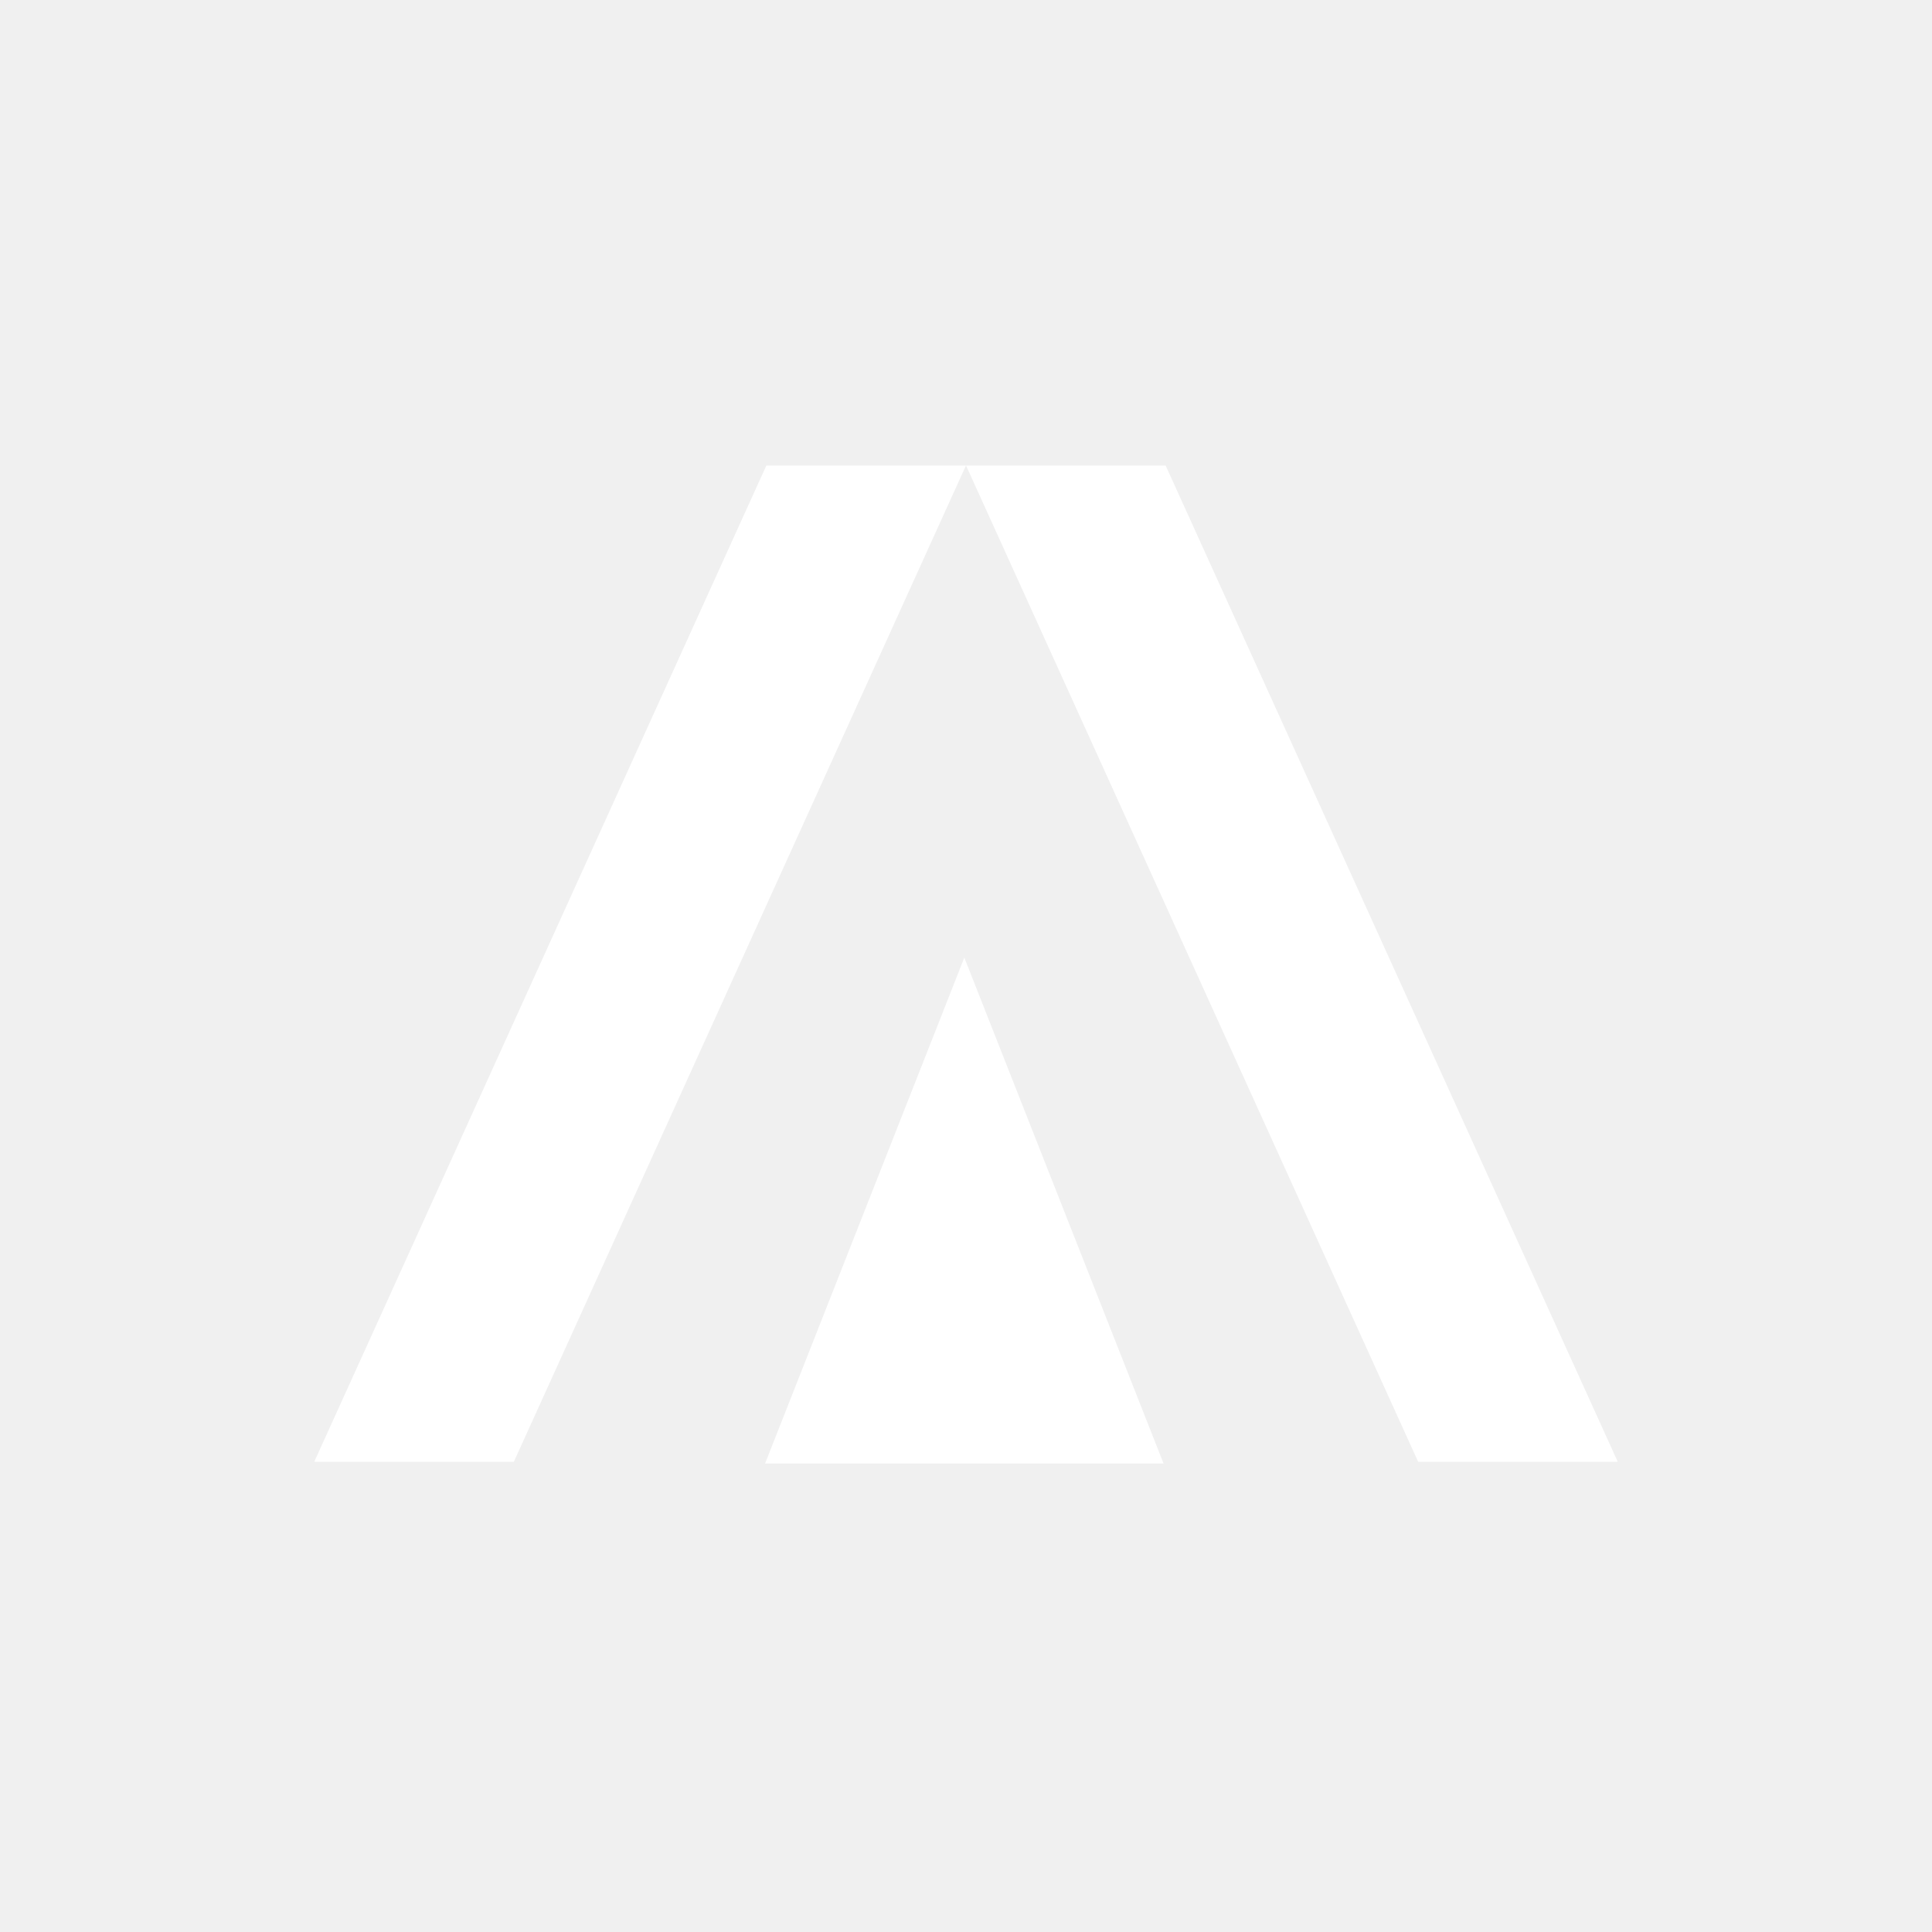
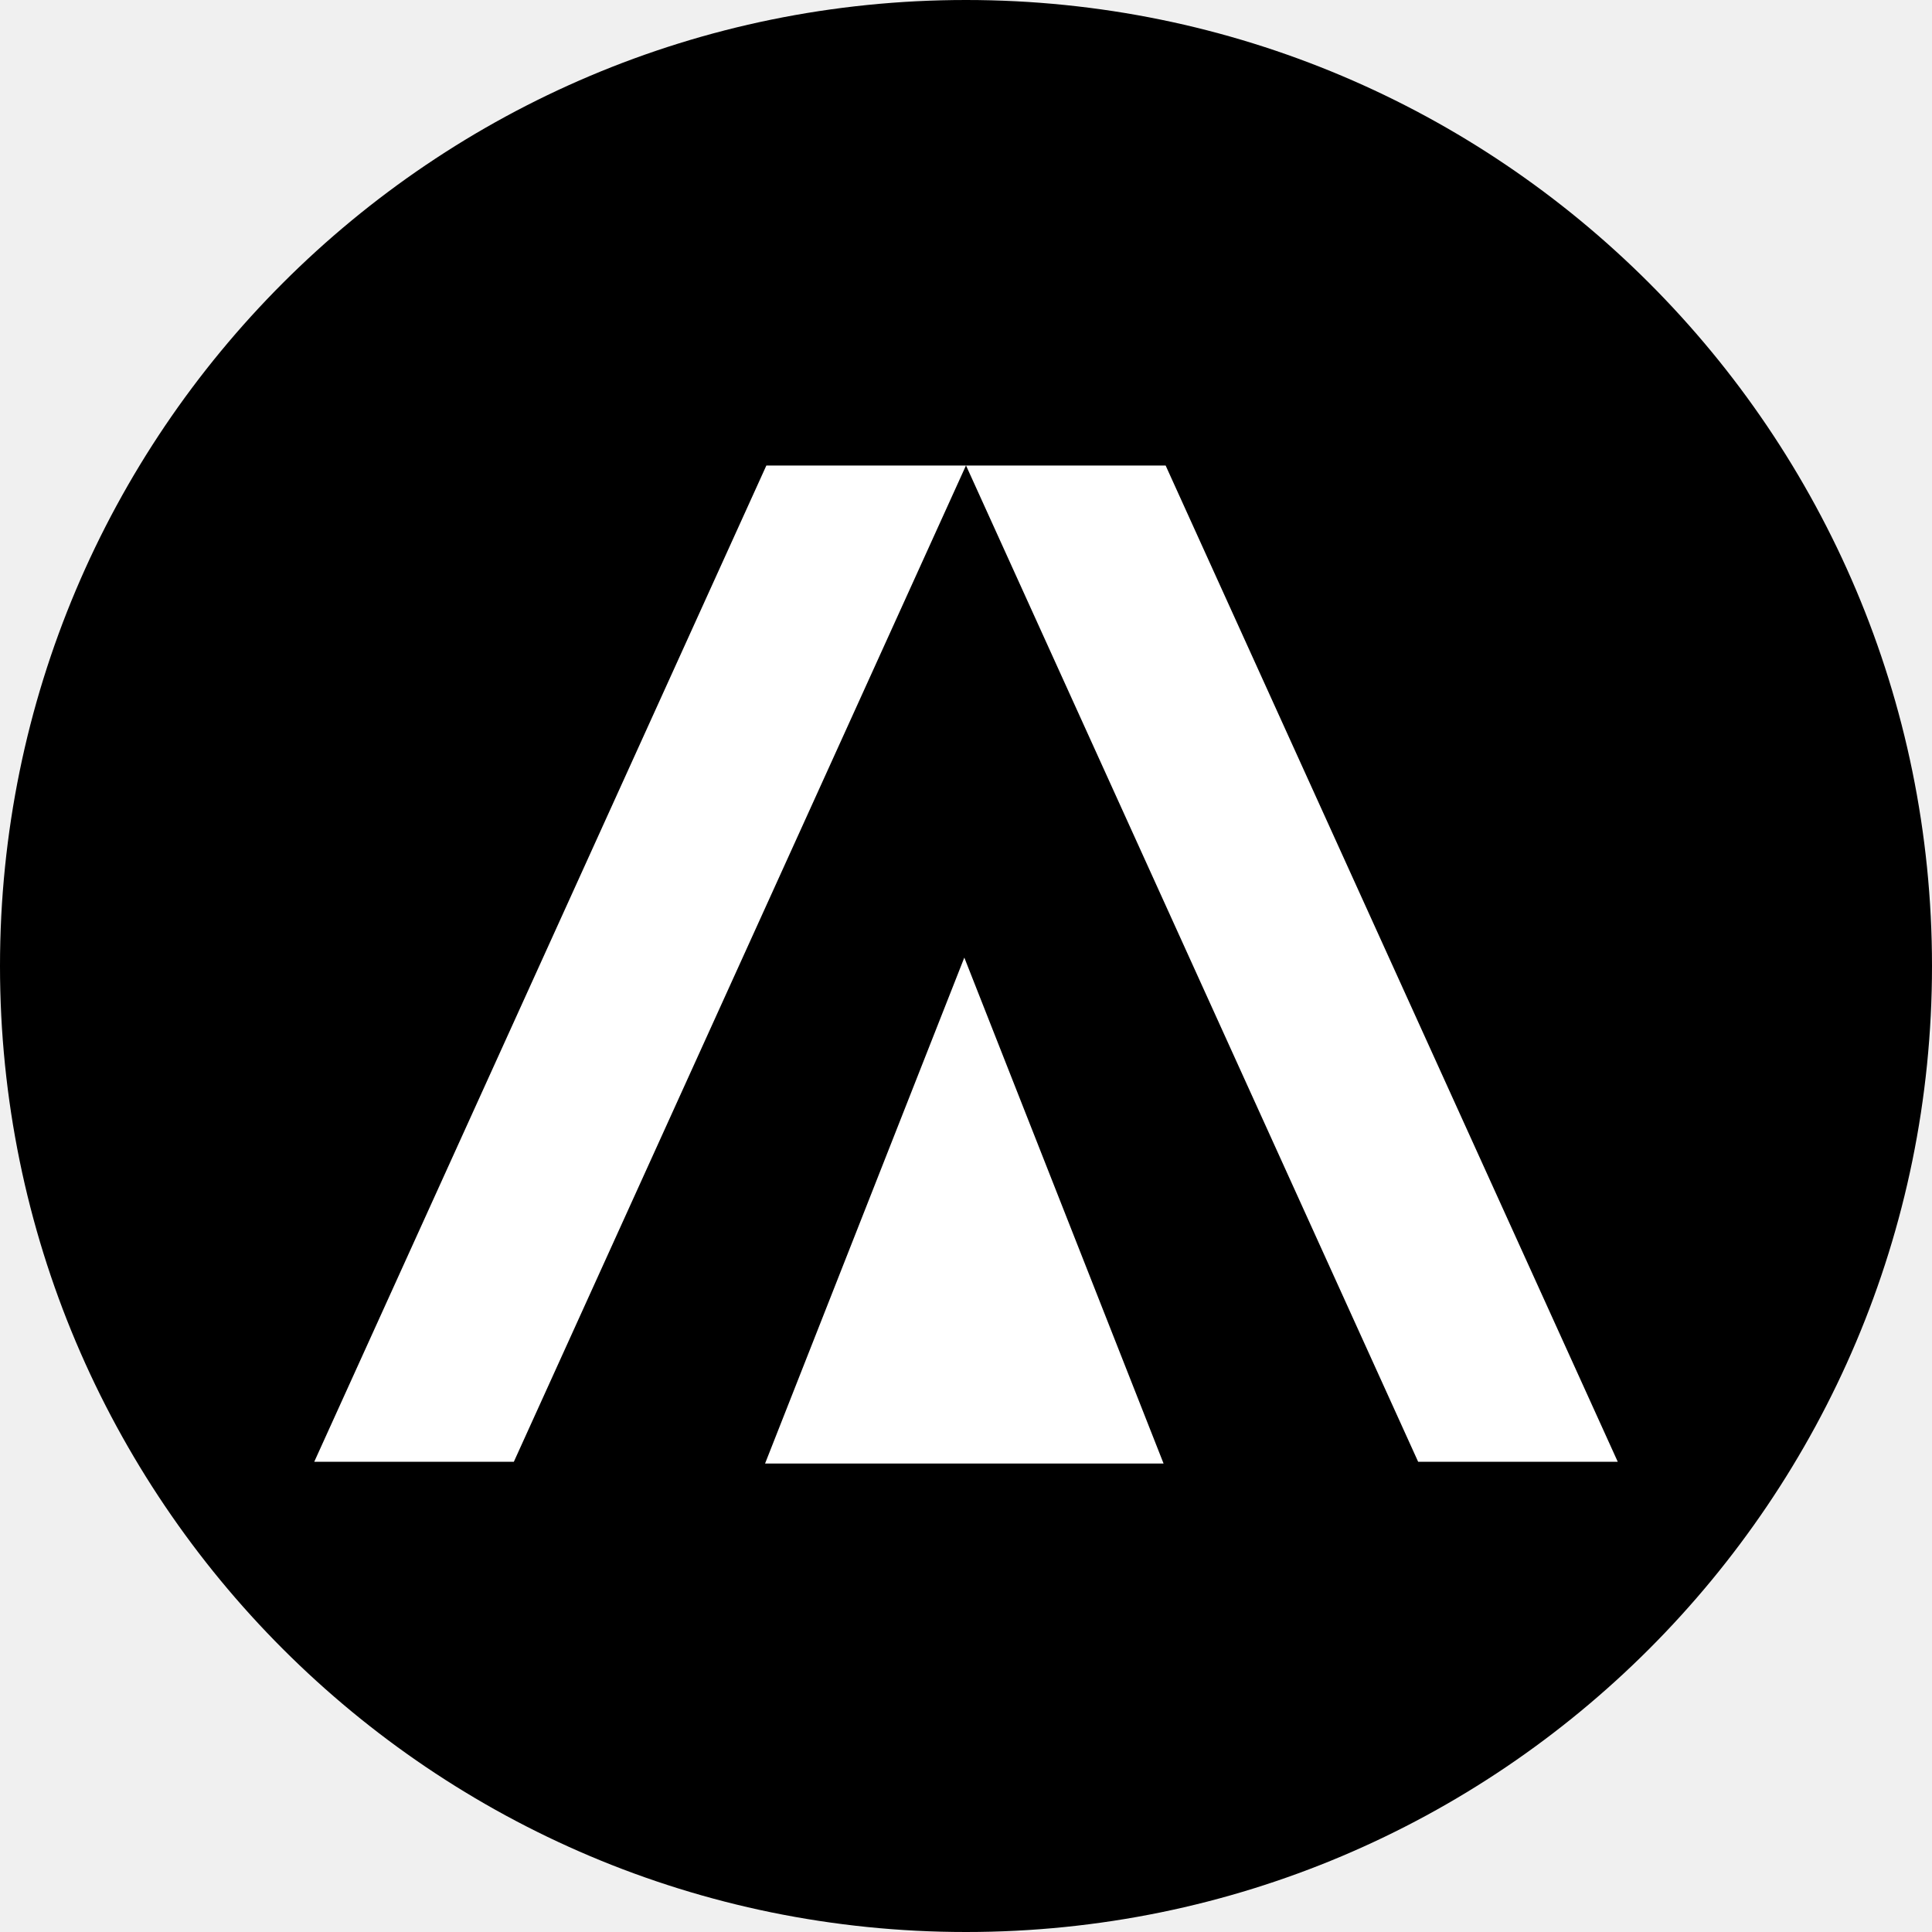
- <svg xmlns="http://www.w3.org/2000/svg" width="498" height="498" viewBox="0 0 498 498" fill="none">
-   <path d="M197.538 120H248.987L132.448 376.797H81L197.538 120Z" fill="white" />
-   <path d="M300.462 120H249.013L365.551 376.797H417L300.462 120Z" fill="white" />
-   <path d="M248.566 246.833L299.925 377.241H197.207L248.566 246.833Z" fill="white" />
+ <svg xmlns="http://www.w3.org/2000/svg" width="498" height="498" viewBox="0 0 498 498" fill="none" version="1.1" id="svg3">
+   <defs id="defs3" />
+   <circle style="display:inline;fill:#000000;stroke-width:3.202;stroke-opacity:0.5" id="path4" cx="249" cy="249" r="249" />
+   <path d="m 197.538,120 h 51.449 L 132.448,376.797 H 81 Z" fill="#ffffff" id="path1" />
+   <path d="M 300.462,120 H 249.013 L 365.551,376.797 H 417 Z" fill="#ffffff" id="path2" />
+   <path d="m 248.566,246.833 51.359,130.408 H 197.207 Z" fill="#ffffff" id="path3" />
</svg>
